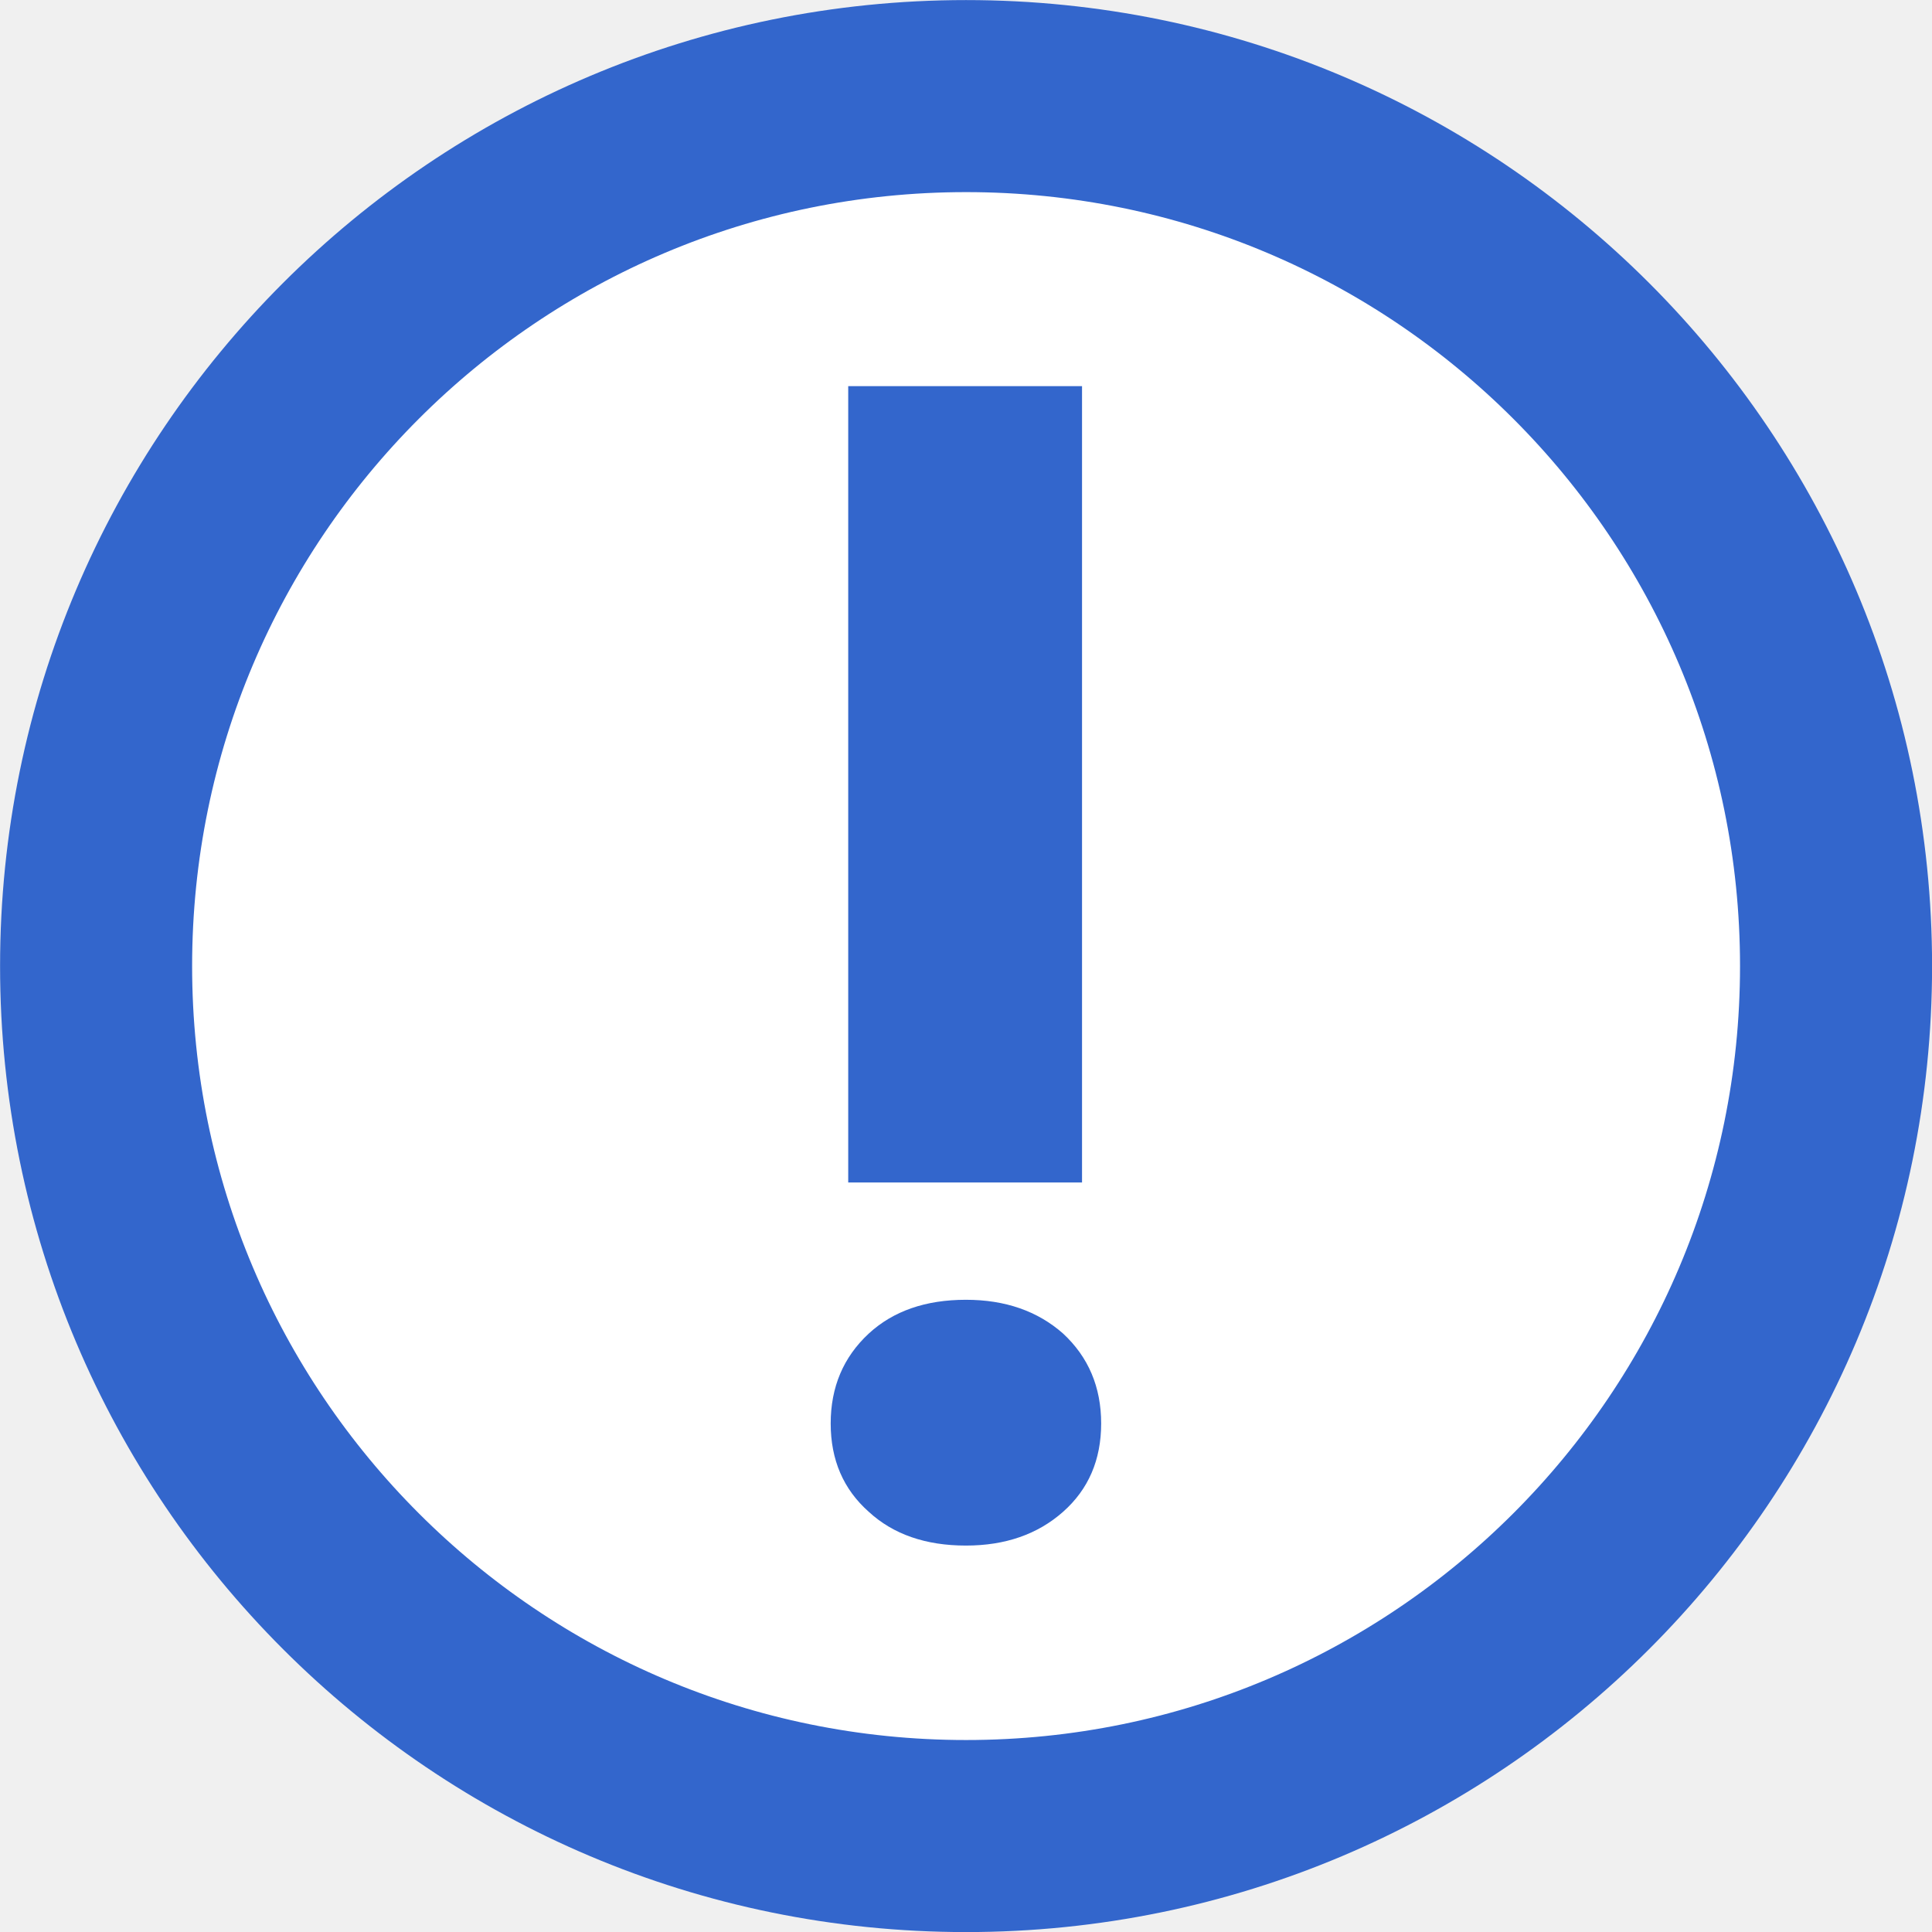
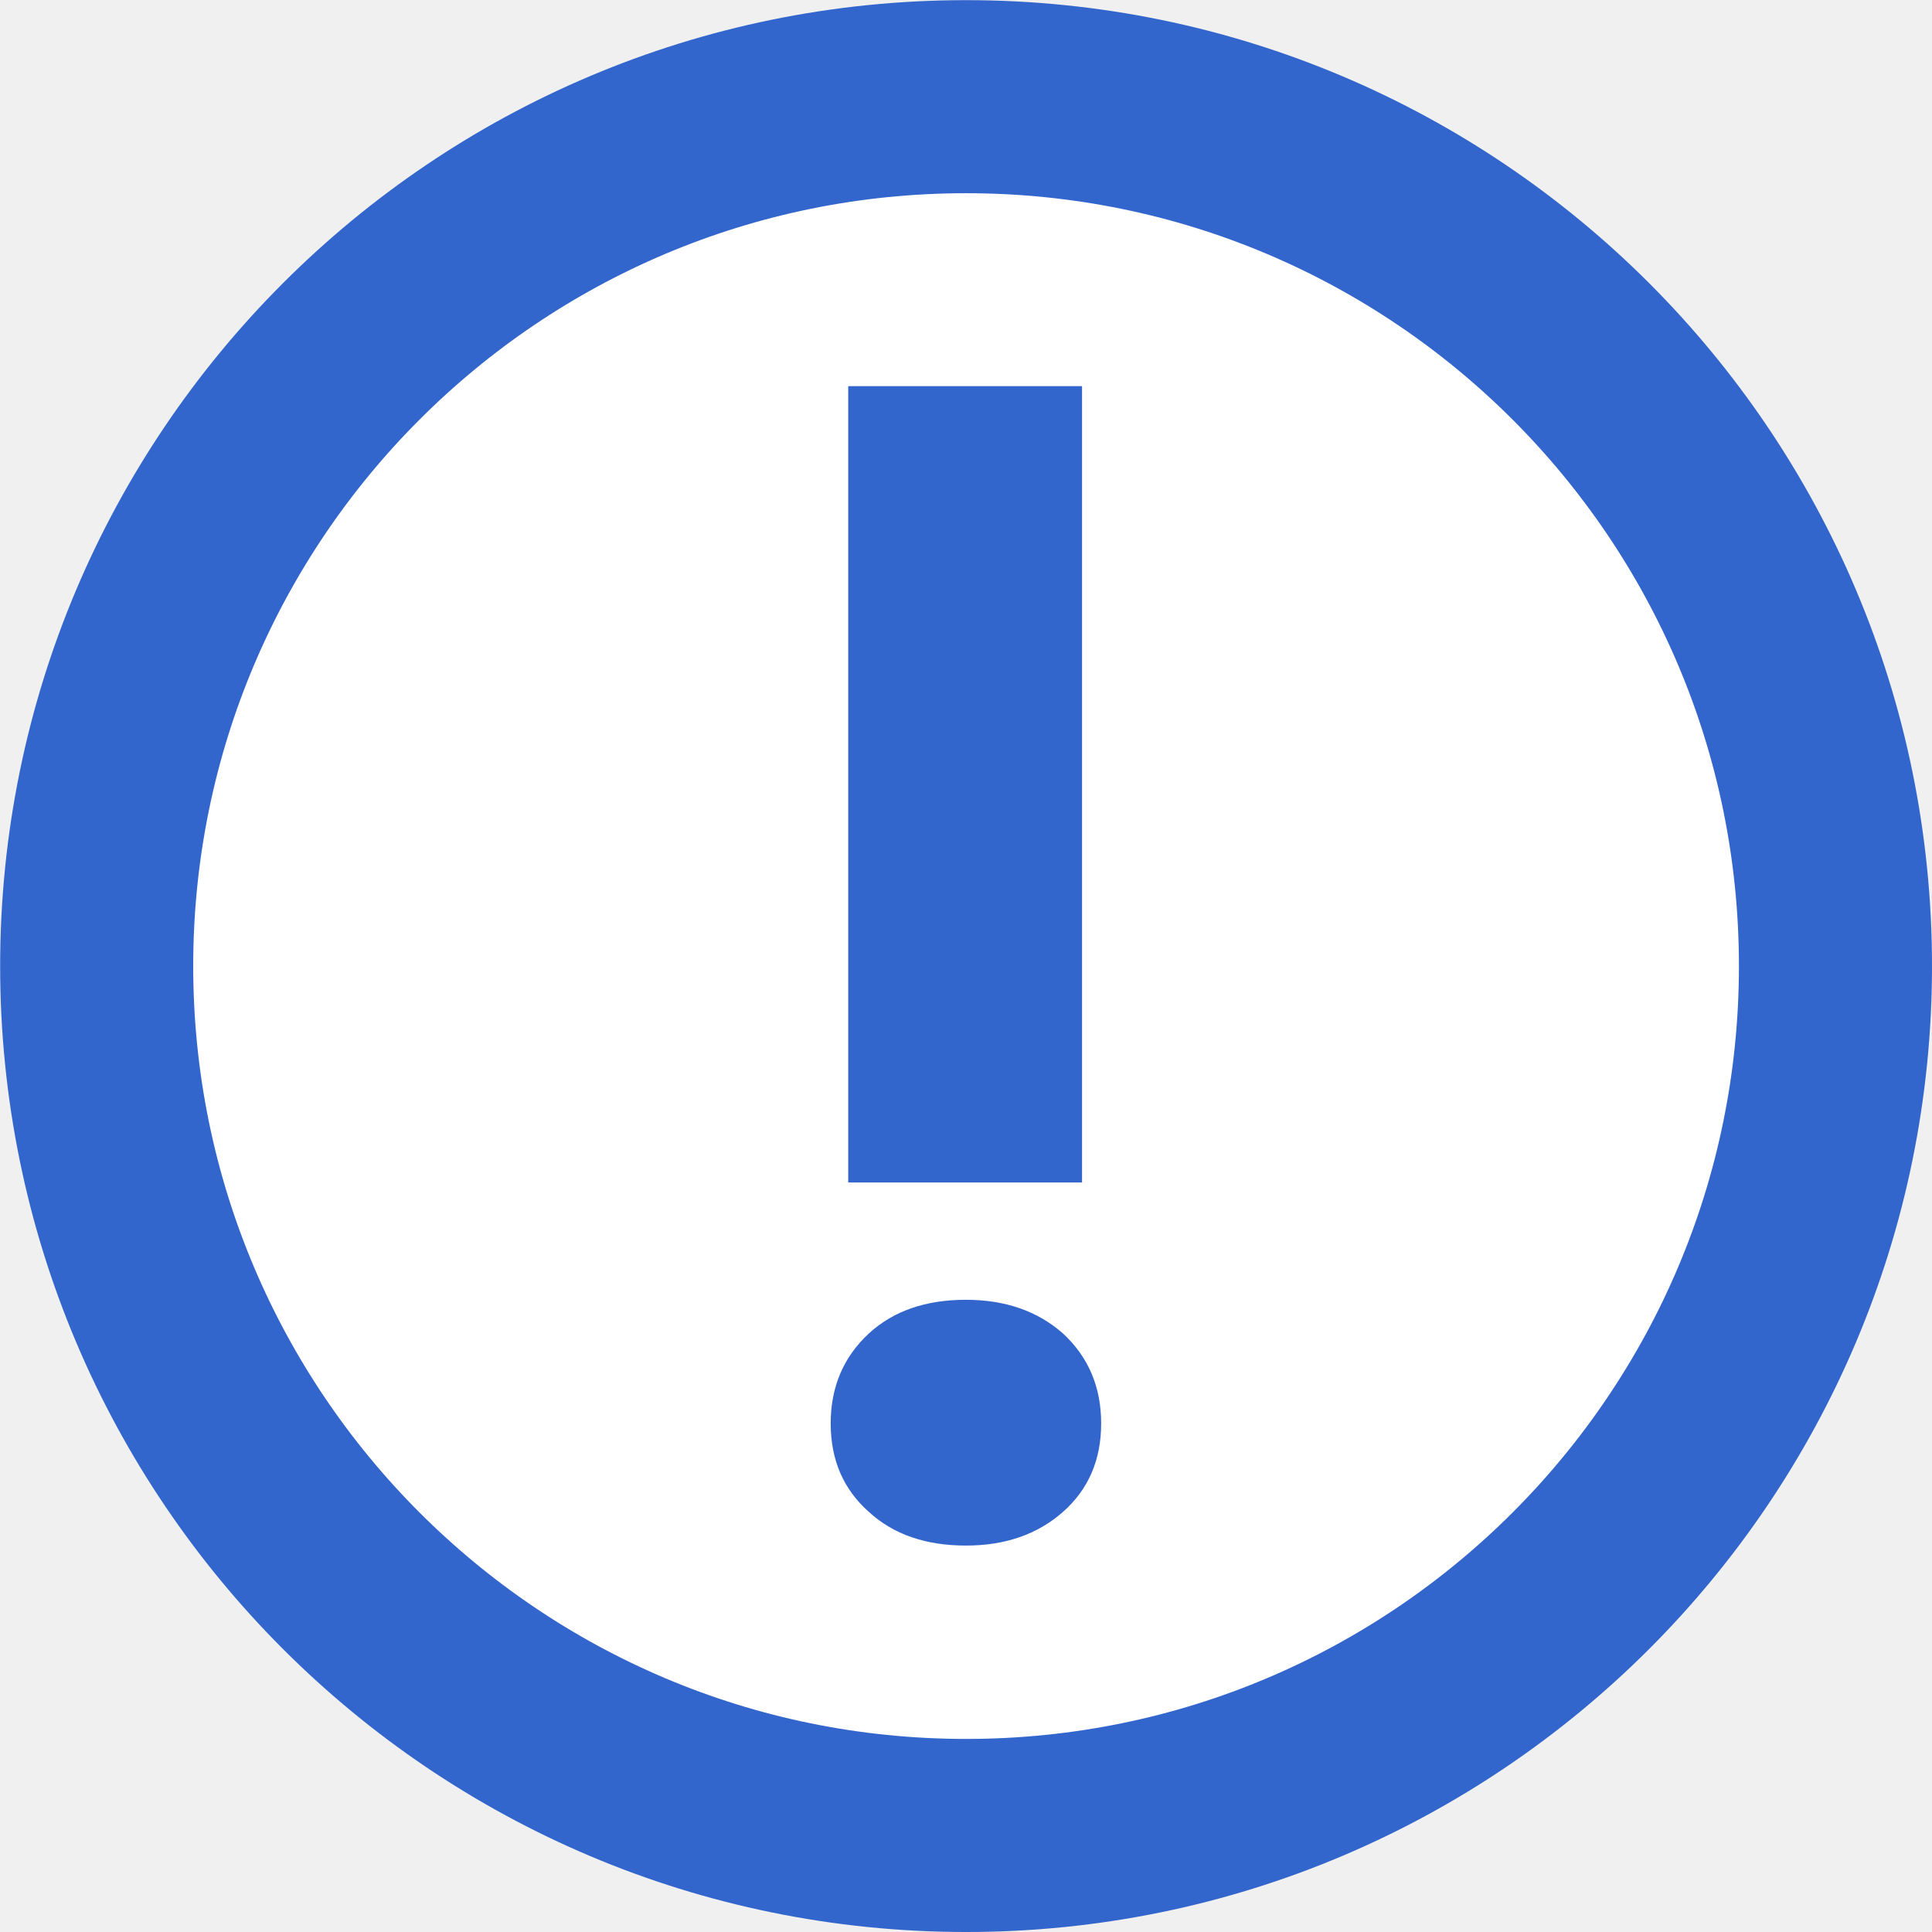
<svg xmlns="http://www.w3.org/2000/svg" width="50" height="50" viewBox="0 0 13.229 13.229">
-   <circle cx="-6.615" cy="-6.615" r="5.957" fill="#fff" stroke="#36c" stroke-width="1.315" transform="scale(-1)" />
+   <circle cx="6.615" cy="6.615" r="5.953" fill="#fff" stroke="#36c" stroke-width="1.322" />
  <path fill="#36c" d="M7.409 8.097H5.808V2.644h1.601zm-.795.803q.403 0 .665.231.261.242.261.616t-.261.605q-.261.231-.665.231-.414 0-.665-.231-.261-.231-.261-.605t.261-.616Q6.2 8.9 6.614 8.9" />
</svg>
